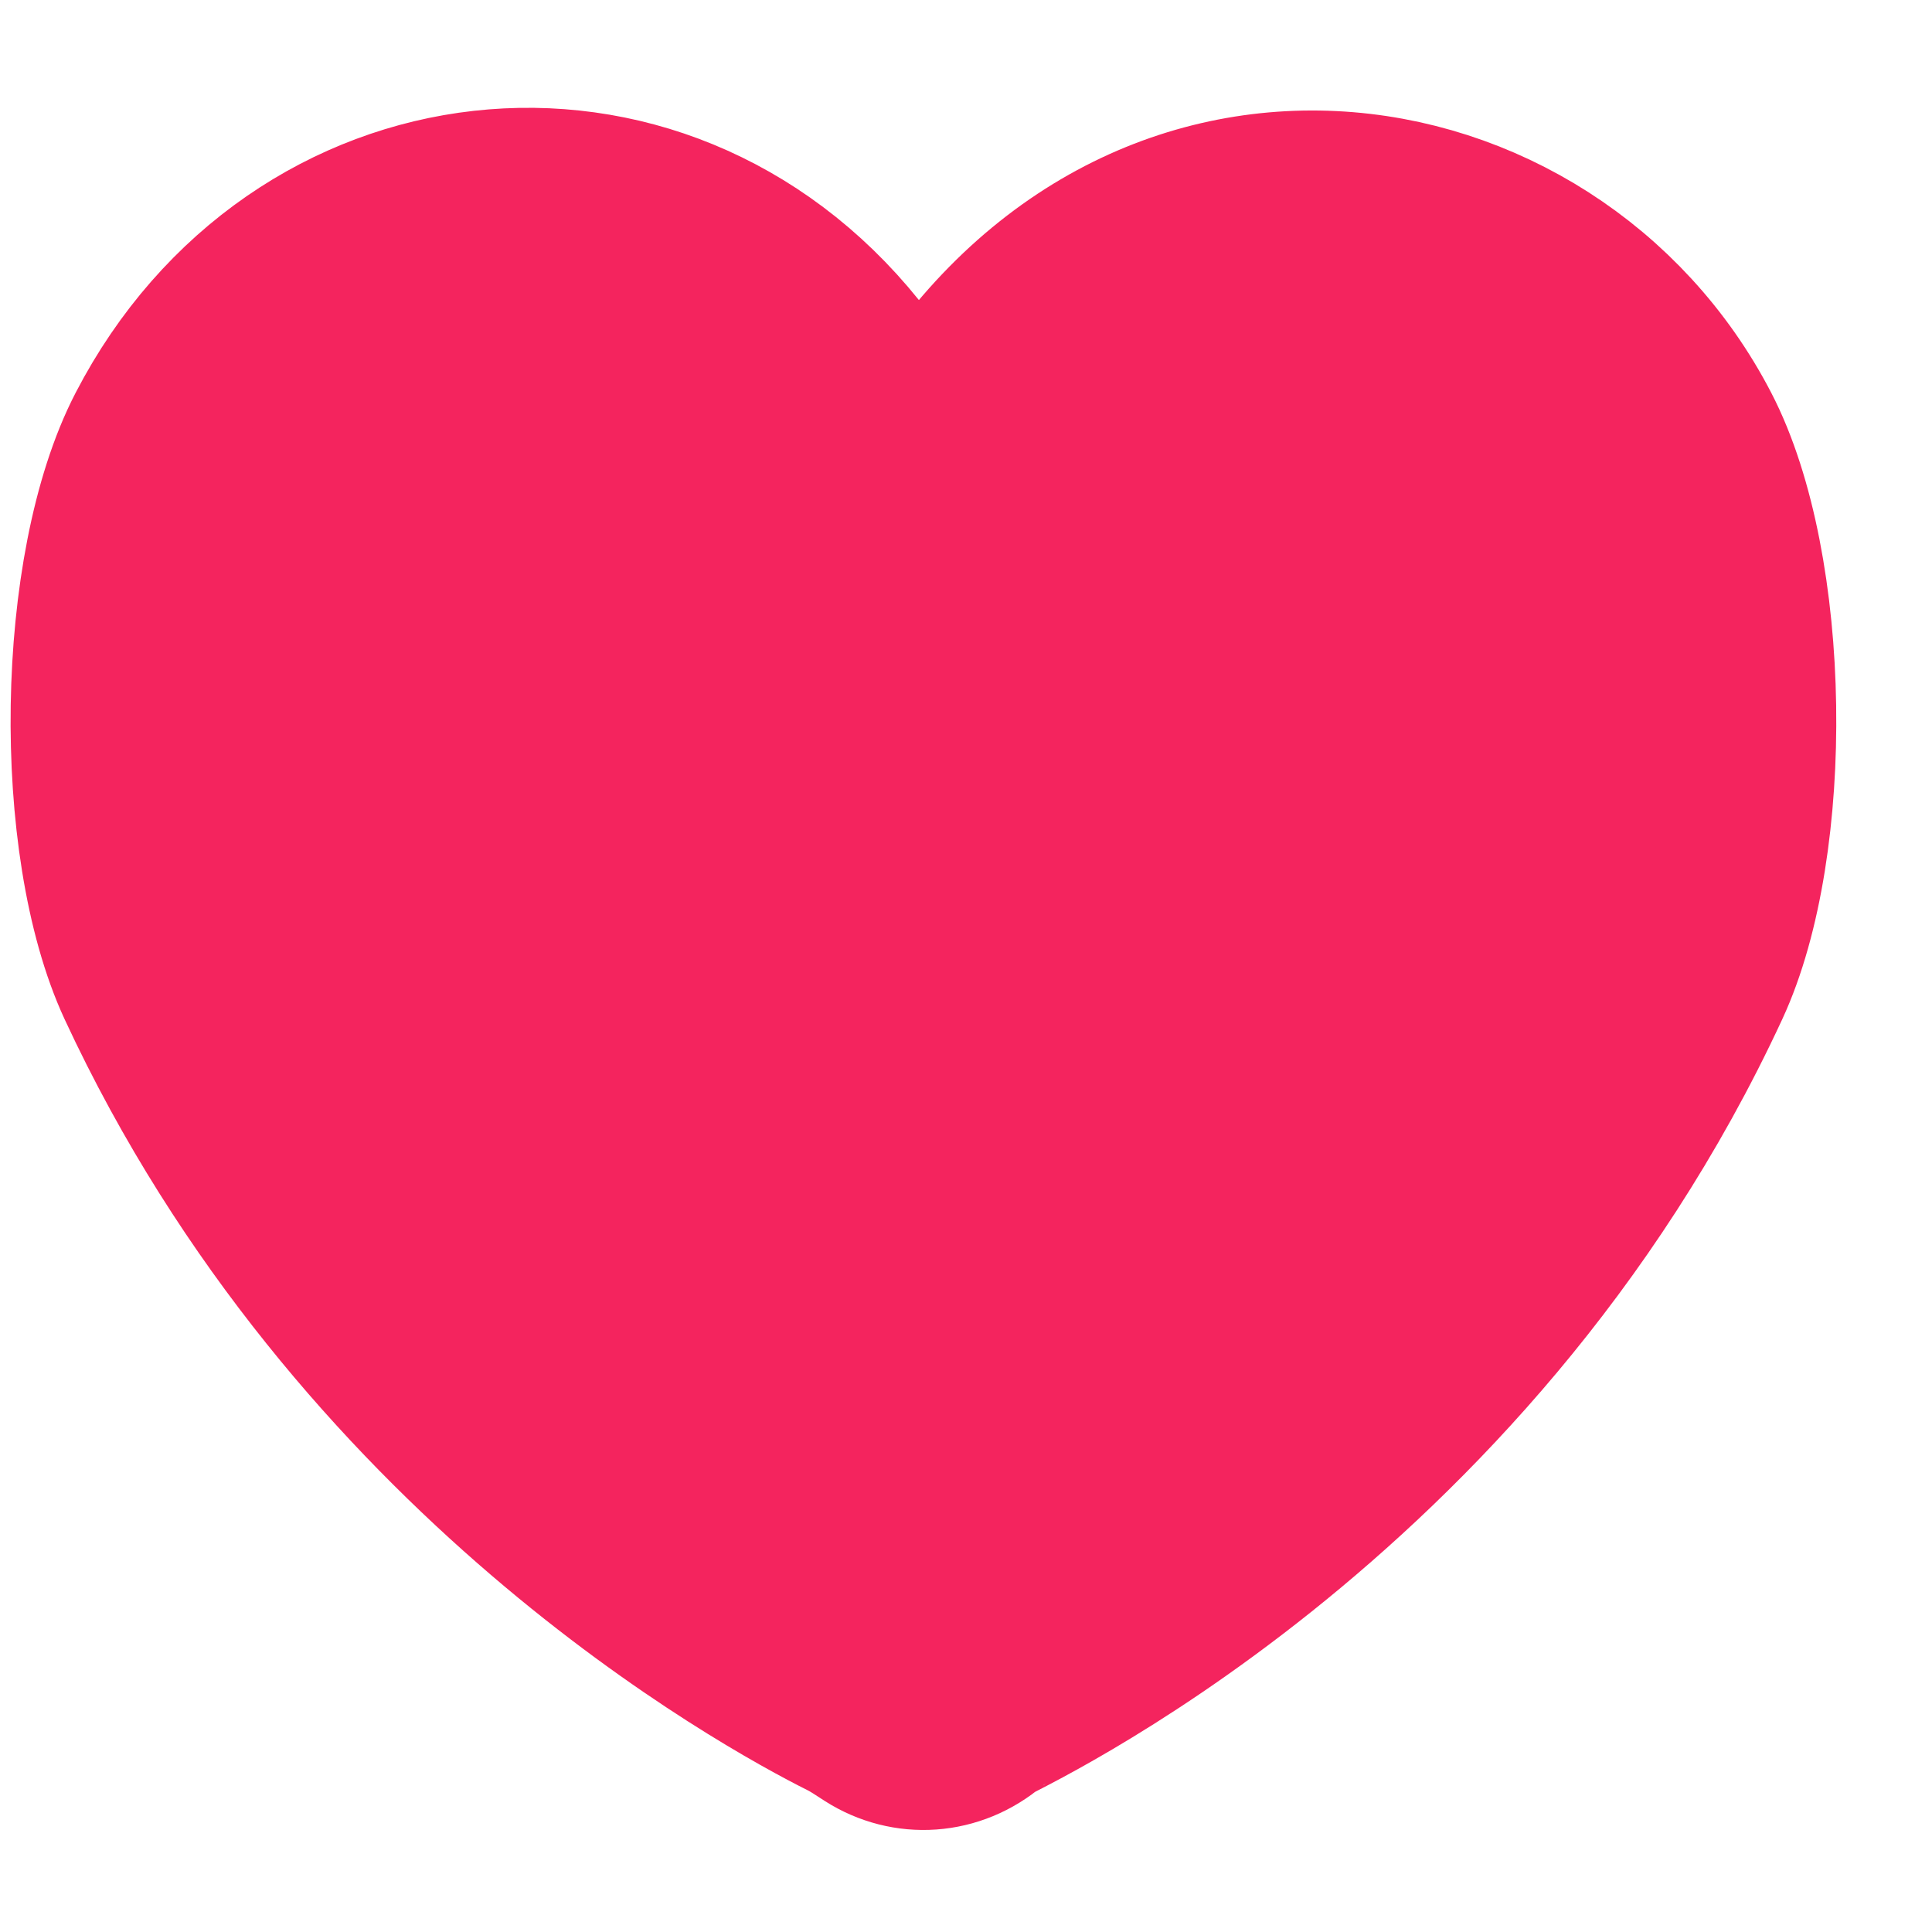
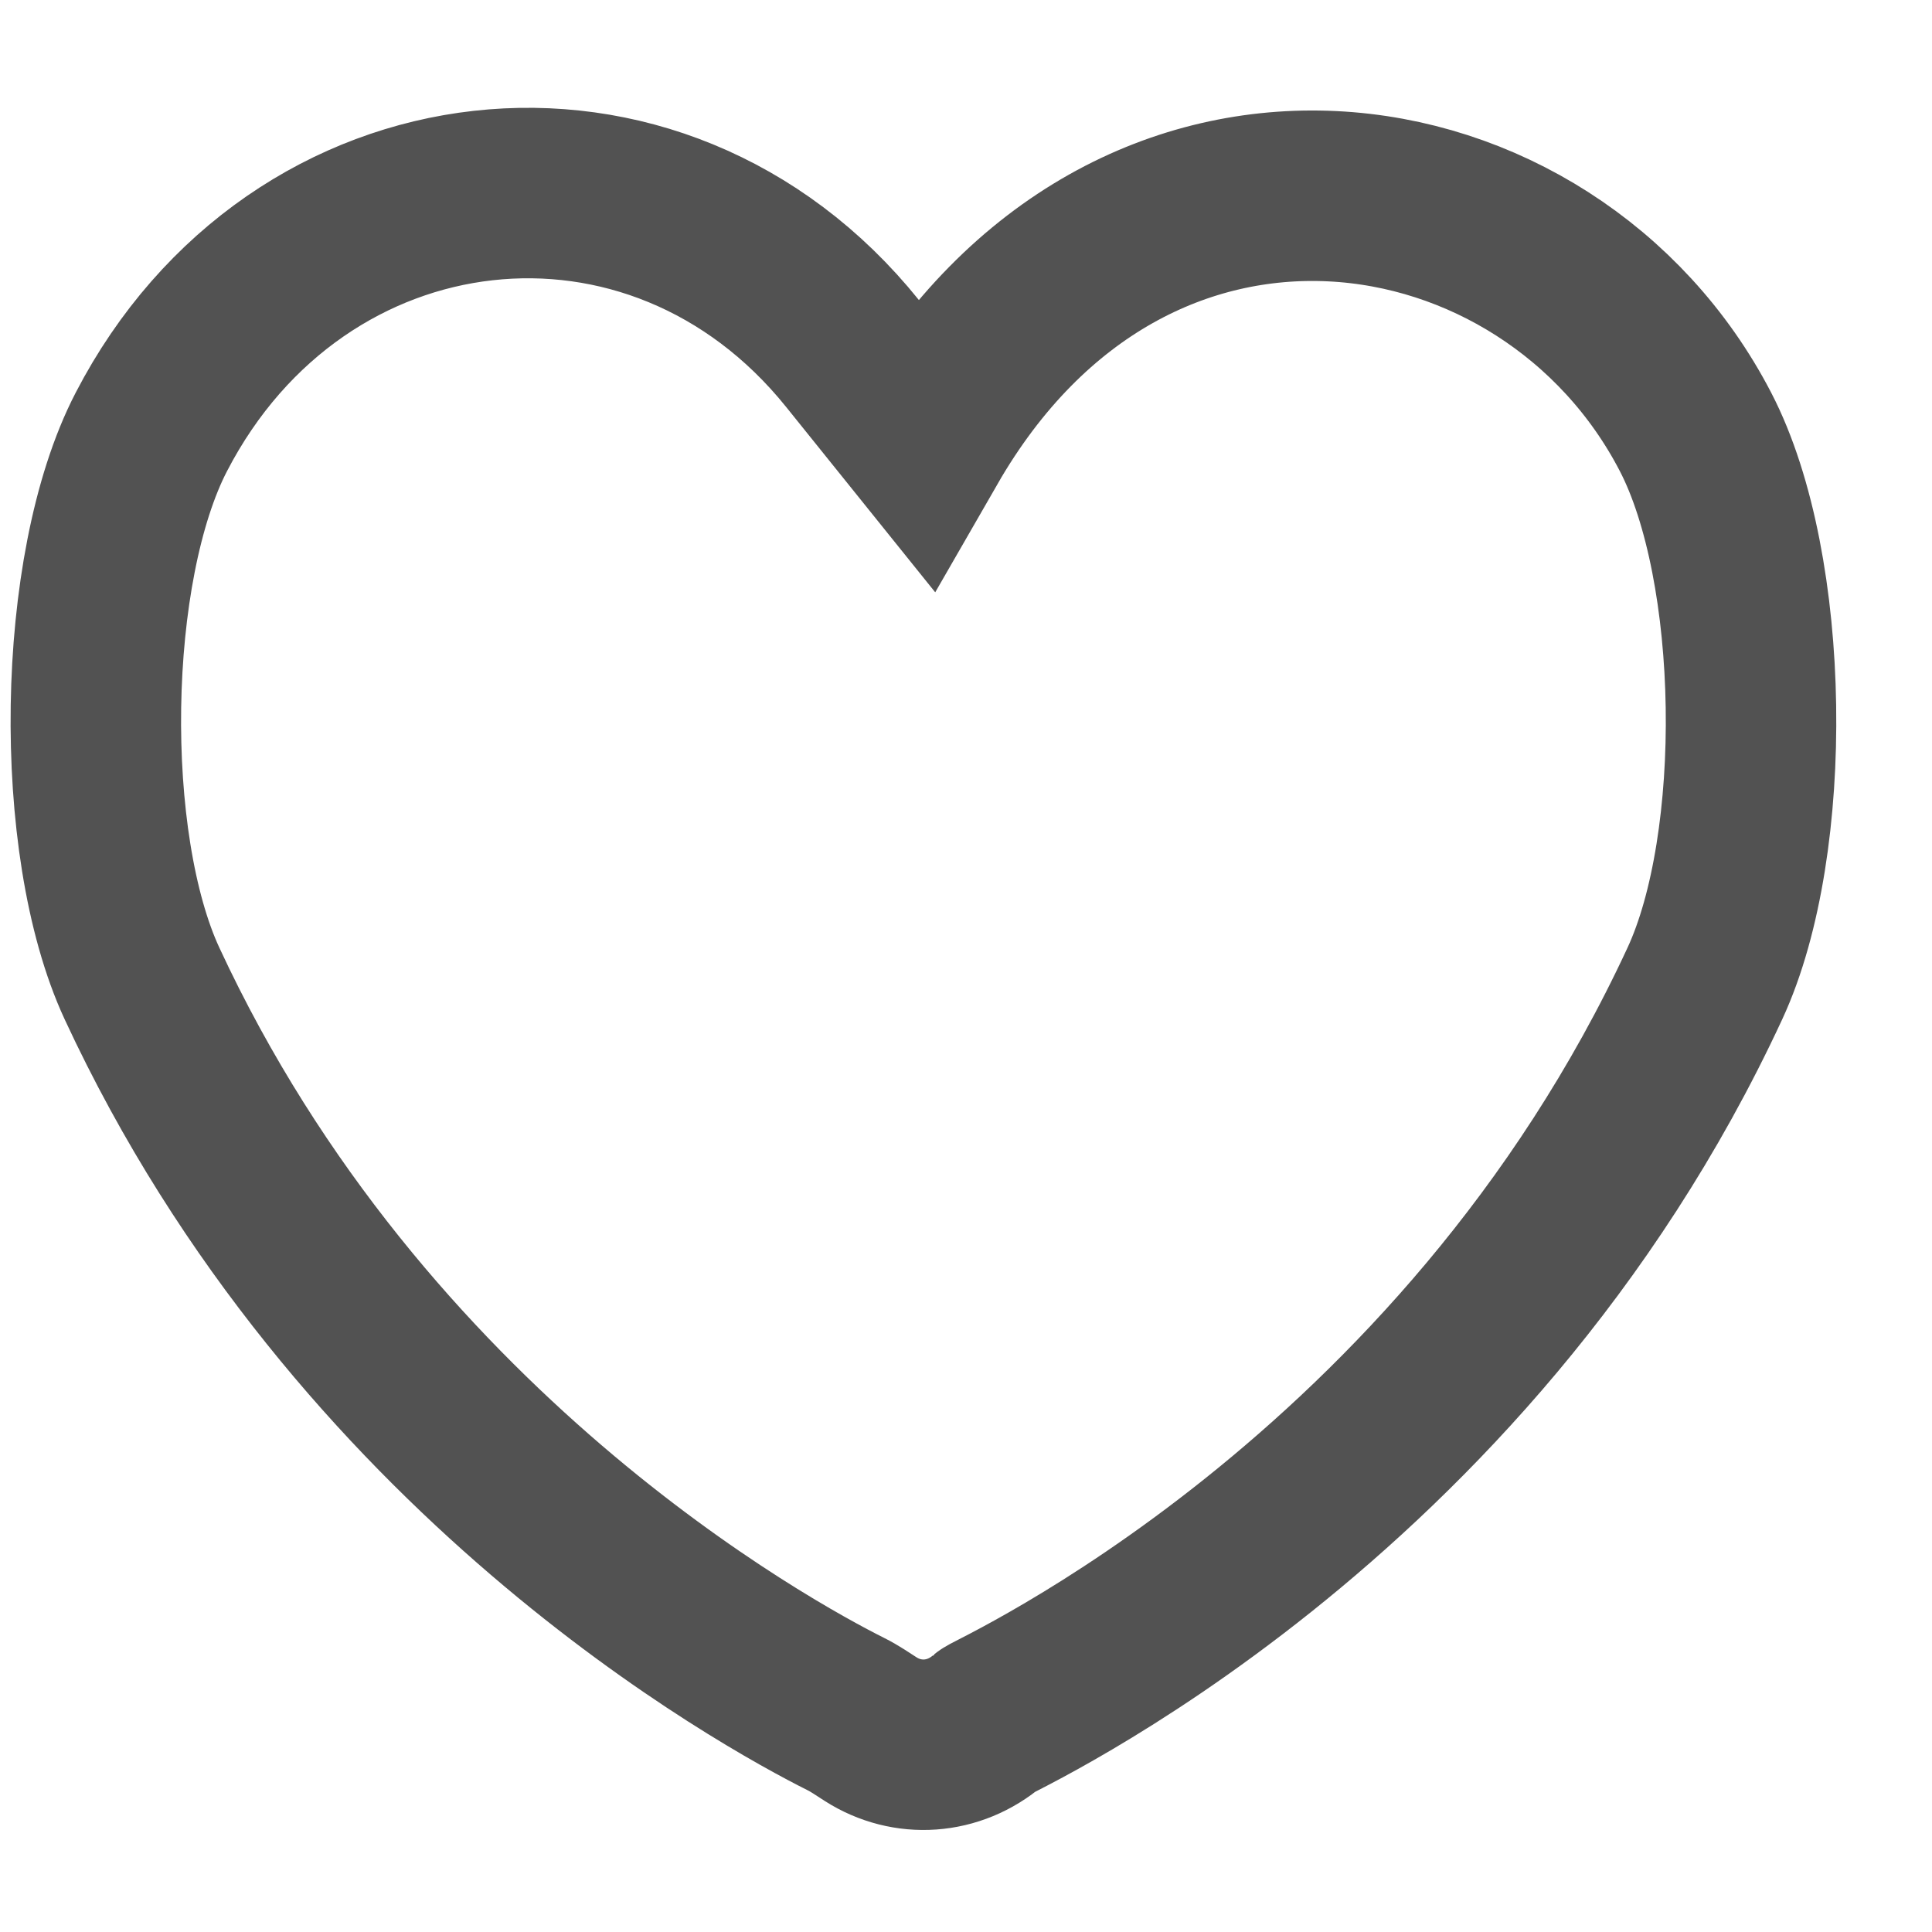
<svg xmlns="http://www.w3.org/2000/svg" width="17" height="17" viewBox="0 0 17 17" fill="none">
  <g id="heart-sv">
-     <path id="heart-sv_2" d="M8.126 3.887L7.501 3.11C5.776 0.966 2.618 1.319 1.332 3.8C0.711 4.997 0.68 7.426 1.249 8.653C3.165 12.783 6.754 14.737 7.442 15.082C7.519 15.12 7.589 15.169 7.661 15.215C7.983 15.421 8.394 15.395 8.694 15.138C8.75 15.089 12.877 13.235 15.002 8.653C15.571 7.426 15.54 4.997 14.919 3.8C13.633 1.319 9.946 0.723 8.126 3.887Z" fill="#F4245E" stroke="#F4245E" stroke-width="1.5" />
+     <path id="heart-sv_2" d="M8.126 3.887L7.501 3.11C5.776 0.966 2.618 1.319 1.332 3.8C0.711 4.997 0.68 7.426 1.249 8.653C3.165 12.783 6.754 14.737 7.442 15.082C7.519 15.12 7.589 15.169 7.661 15.215C7.983 15.421 8.394 15.395 8.694 15.138C8.75 15.089 12.877 13.235 15.002 8.653C15.571 7.426 15.54 4.997 14.919 3.8C13.633 1.319 9.946 0.723 8.126 3.887Z" fill="" stroke="#525252" stroke-width="1.5" />
  </g>
</svg>
